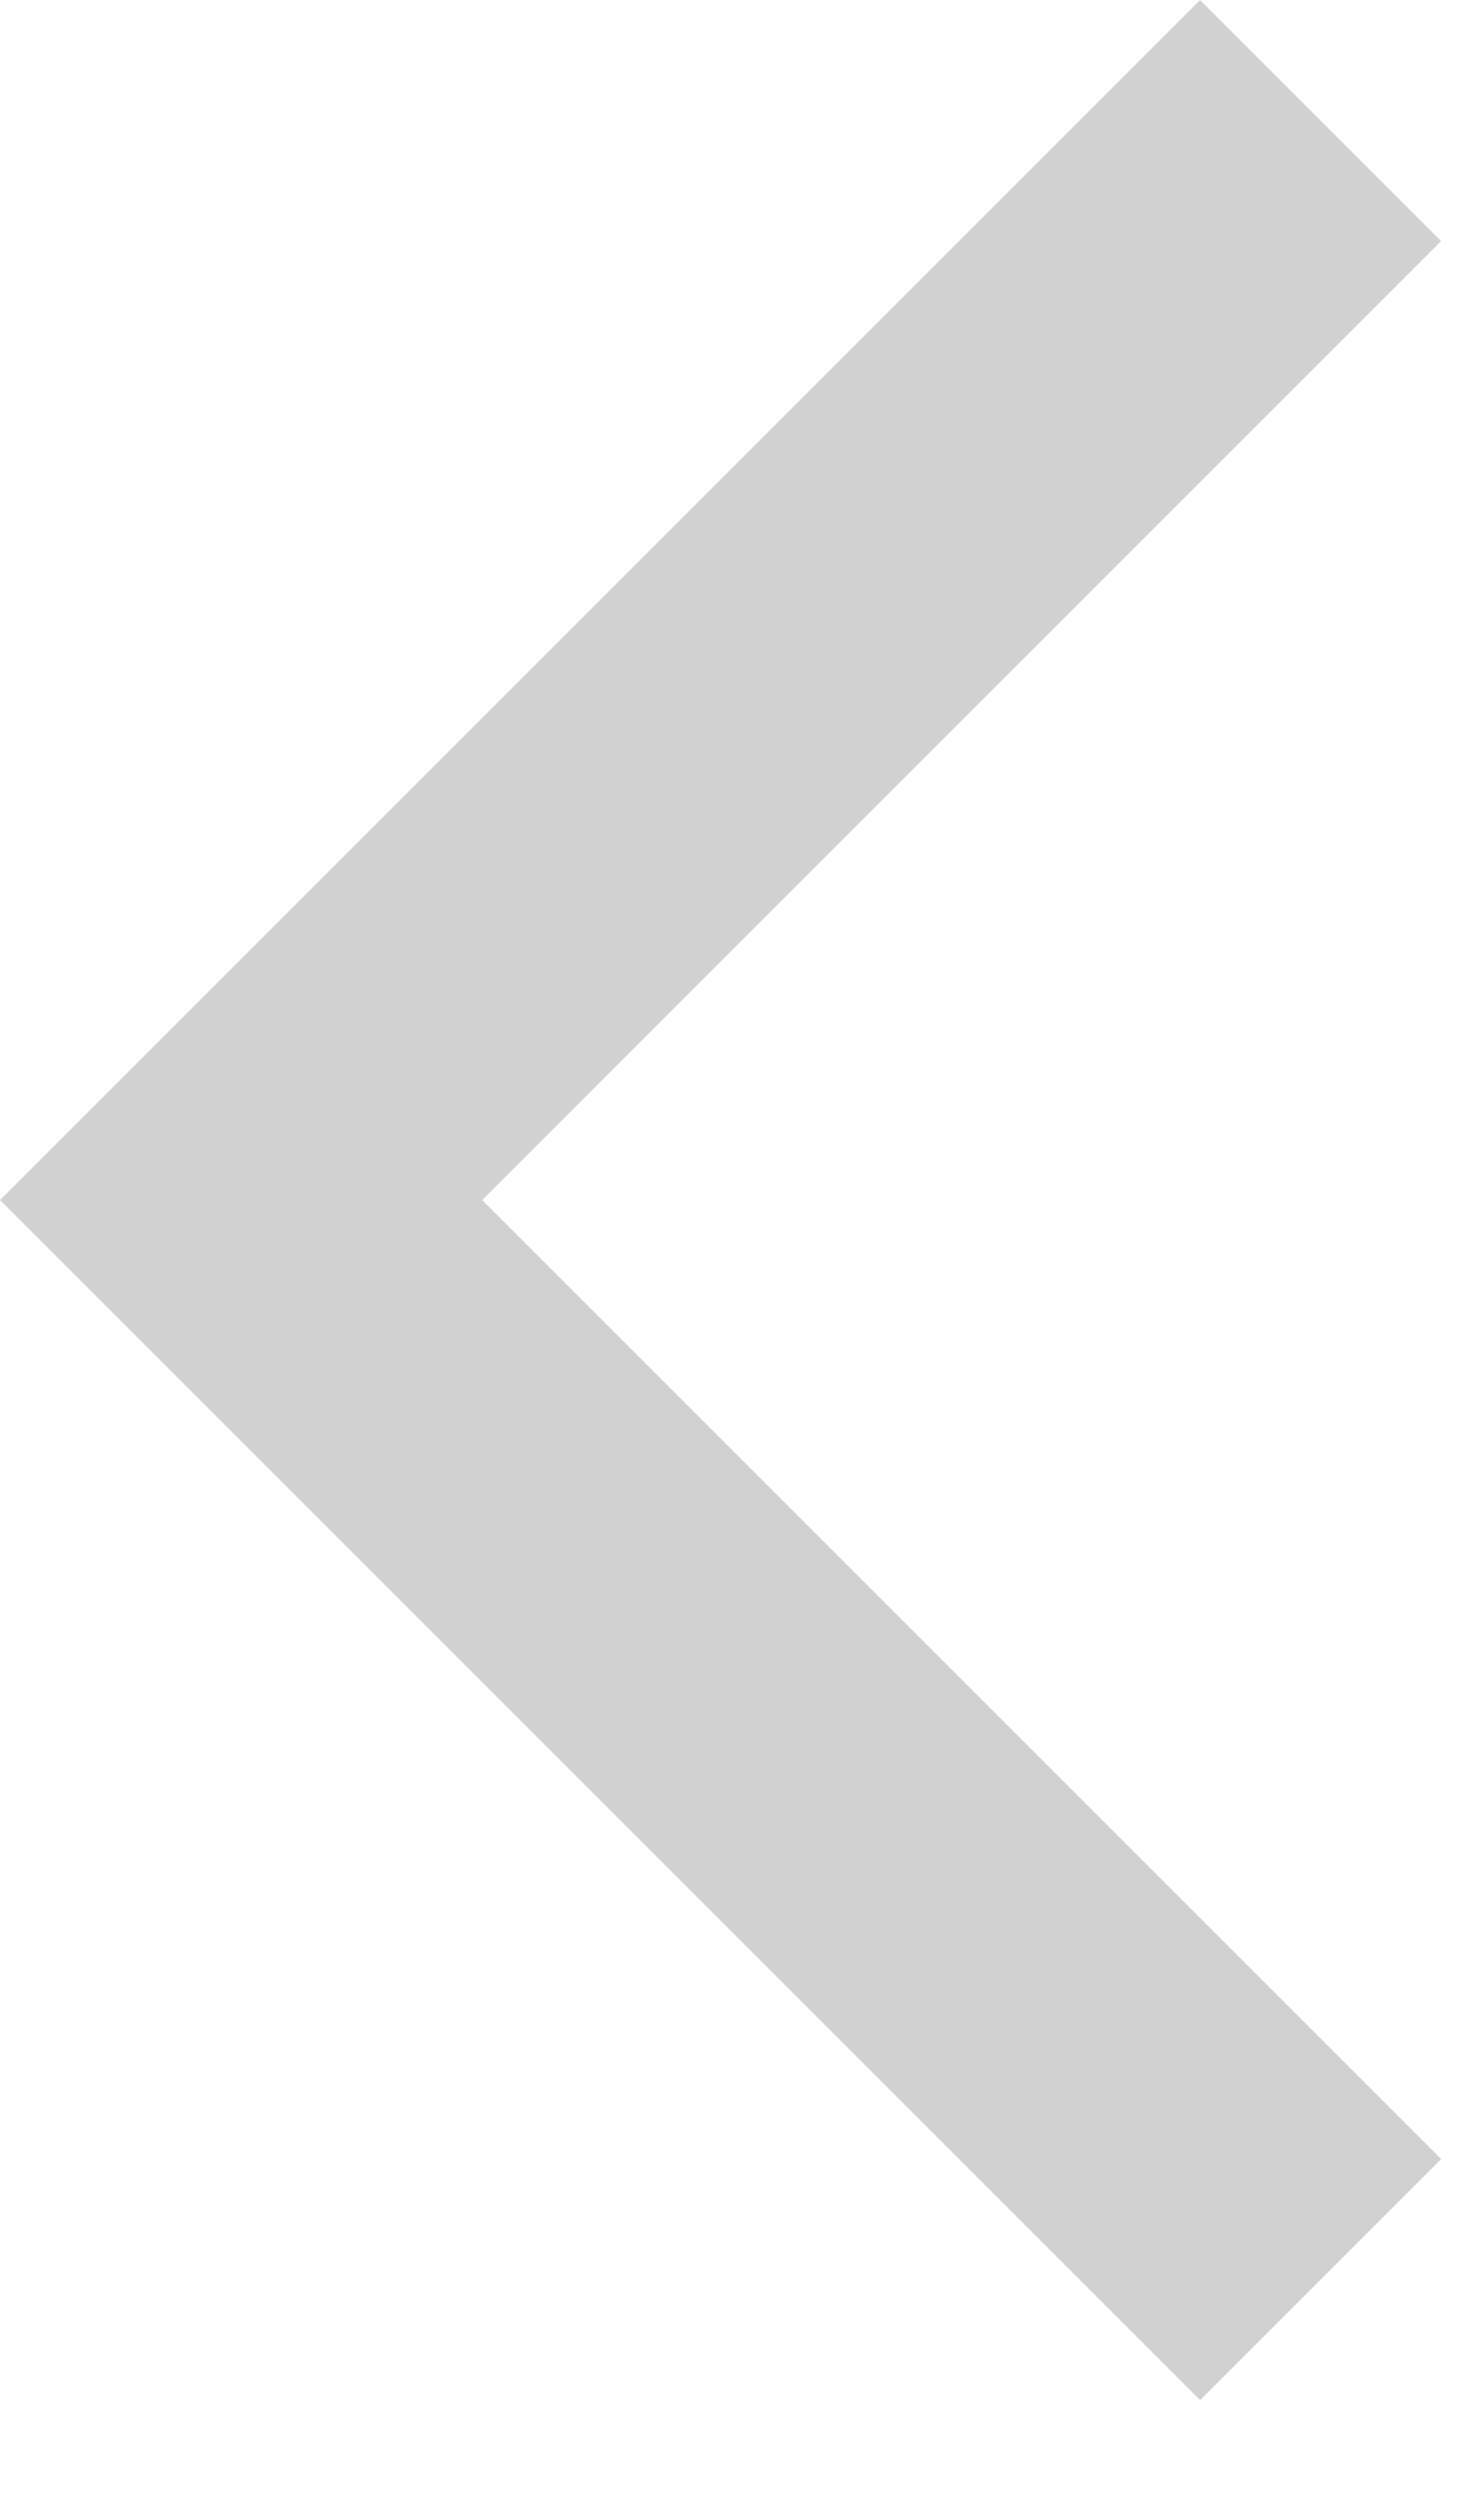
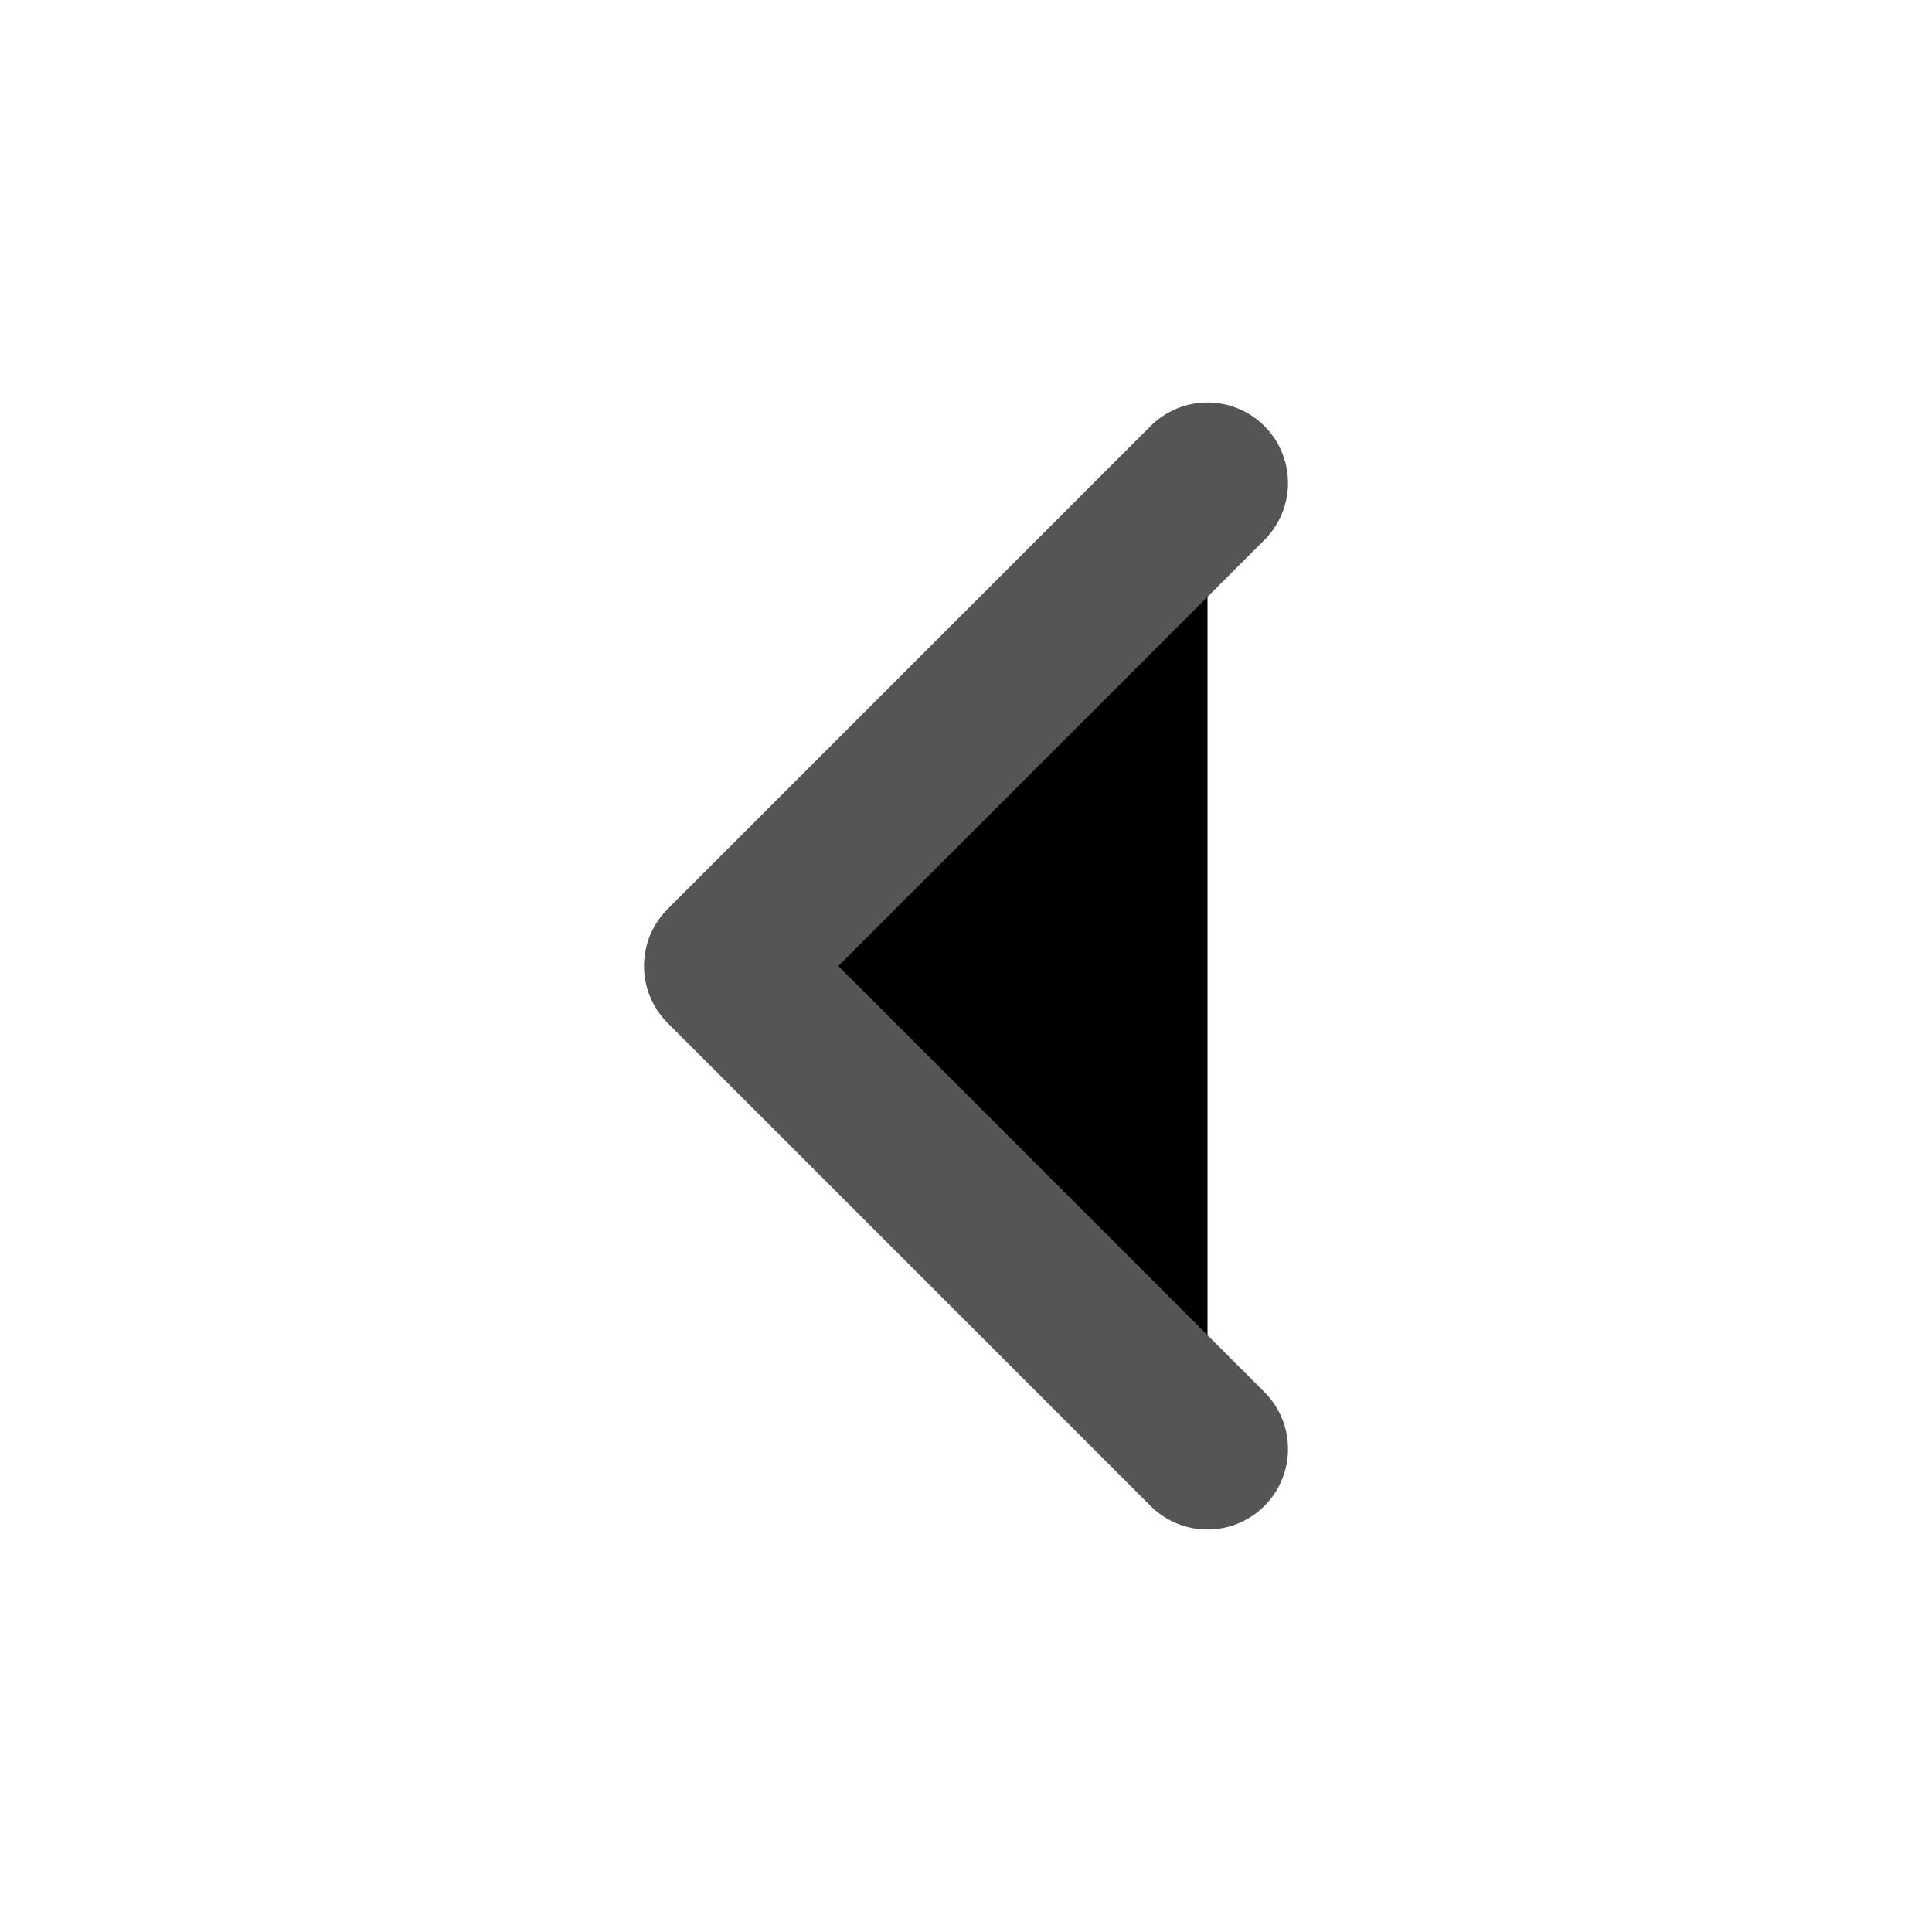
- <svg xmlns="http://www.w3.org/2000/svg" width="13" height="22" viewBox="0 0 13 22" fill="none">
-   <path fill-rule="evenodd" clip-rule="evenodd" d="M4.243 10.561L12.682 2.121L10.561 0L2.57492e-05 10.561L10.561 21.121L12.682 19L4.243 10.561Z" fill="#D1D1D1" />
+ <svg xmlns="http://www.w3.org/2000/svg" width="24" height="24" viewBox="0 0 24 24">
+   <path d="M15 18l-6-6 6-6" stroke="#555555" stroke-width="2" stroke-linecap="round" stroke-linejoin="round" />
</svg>
